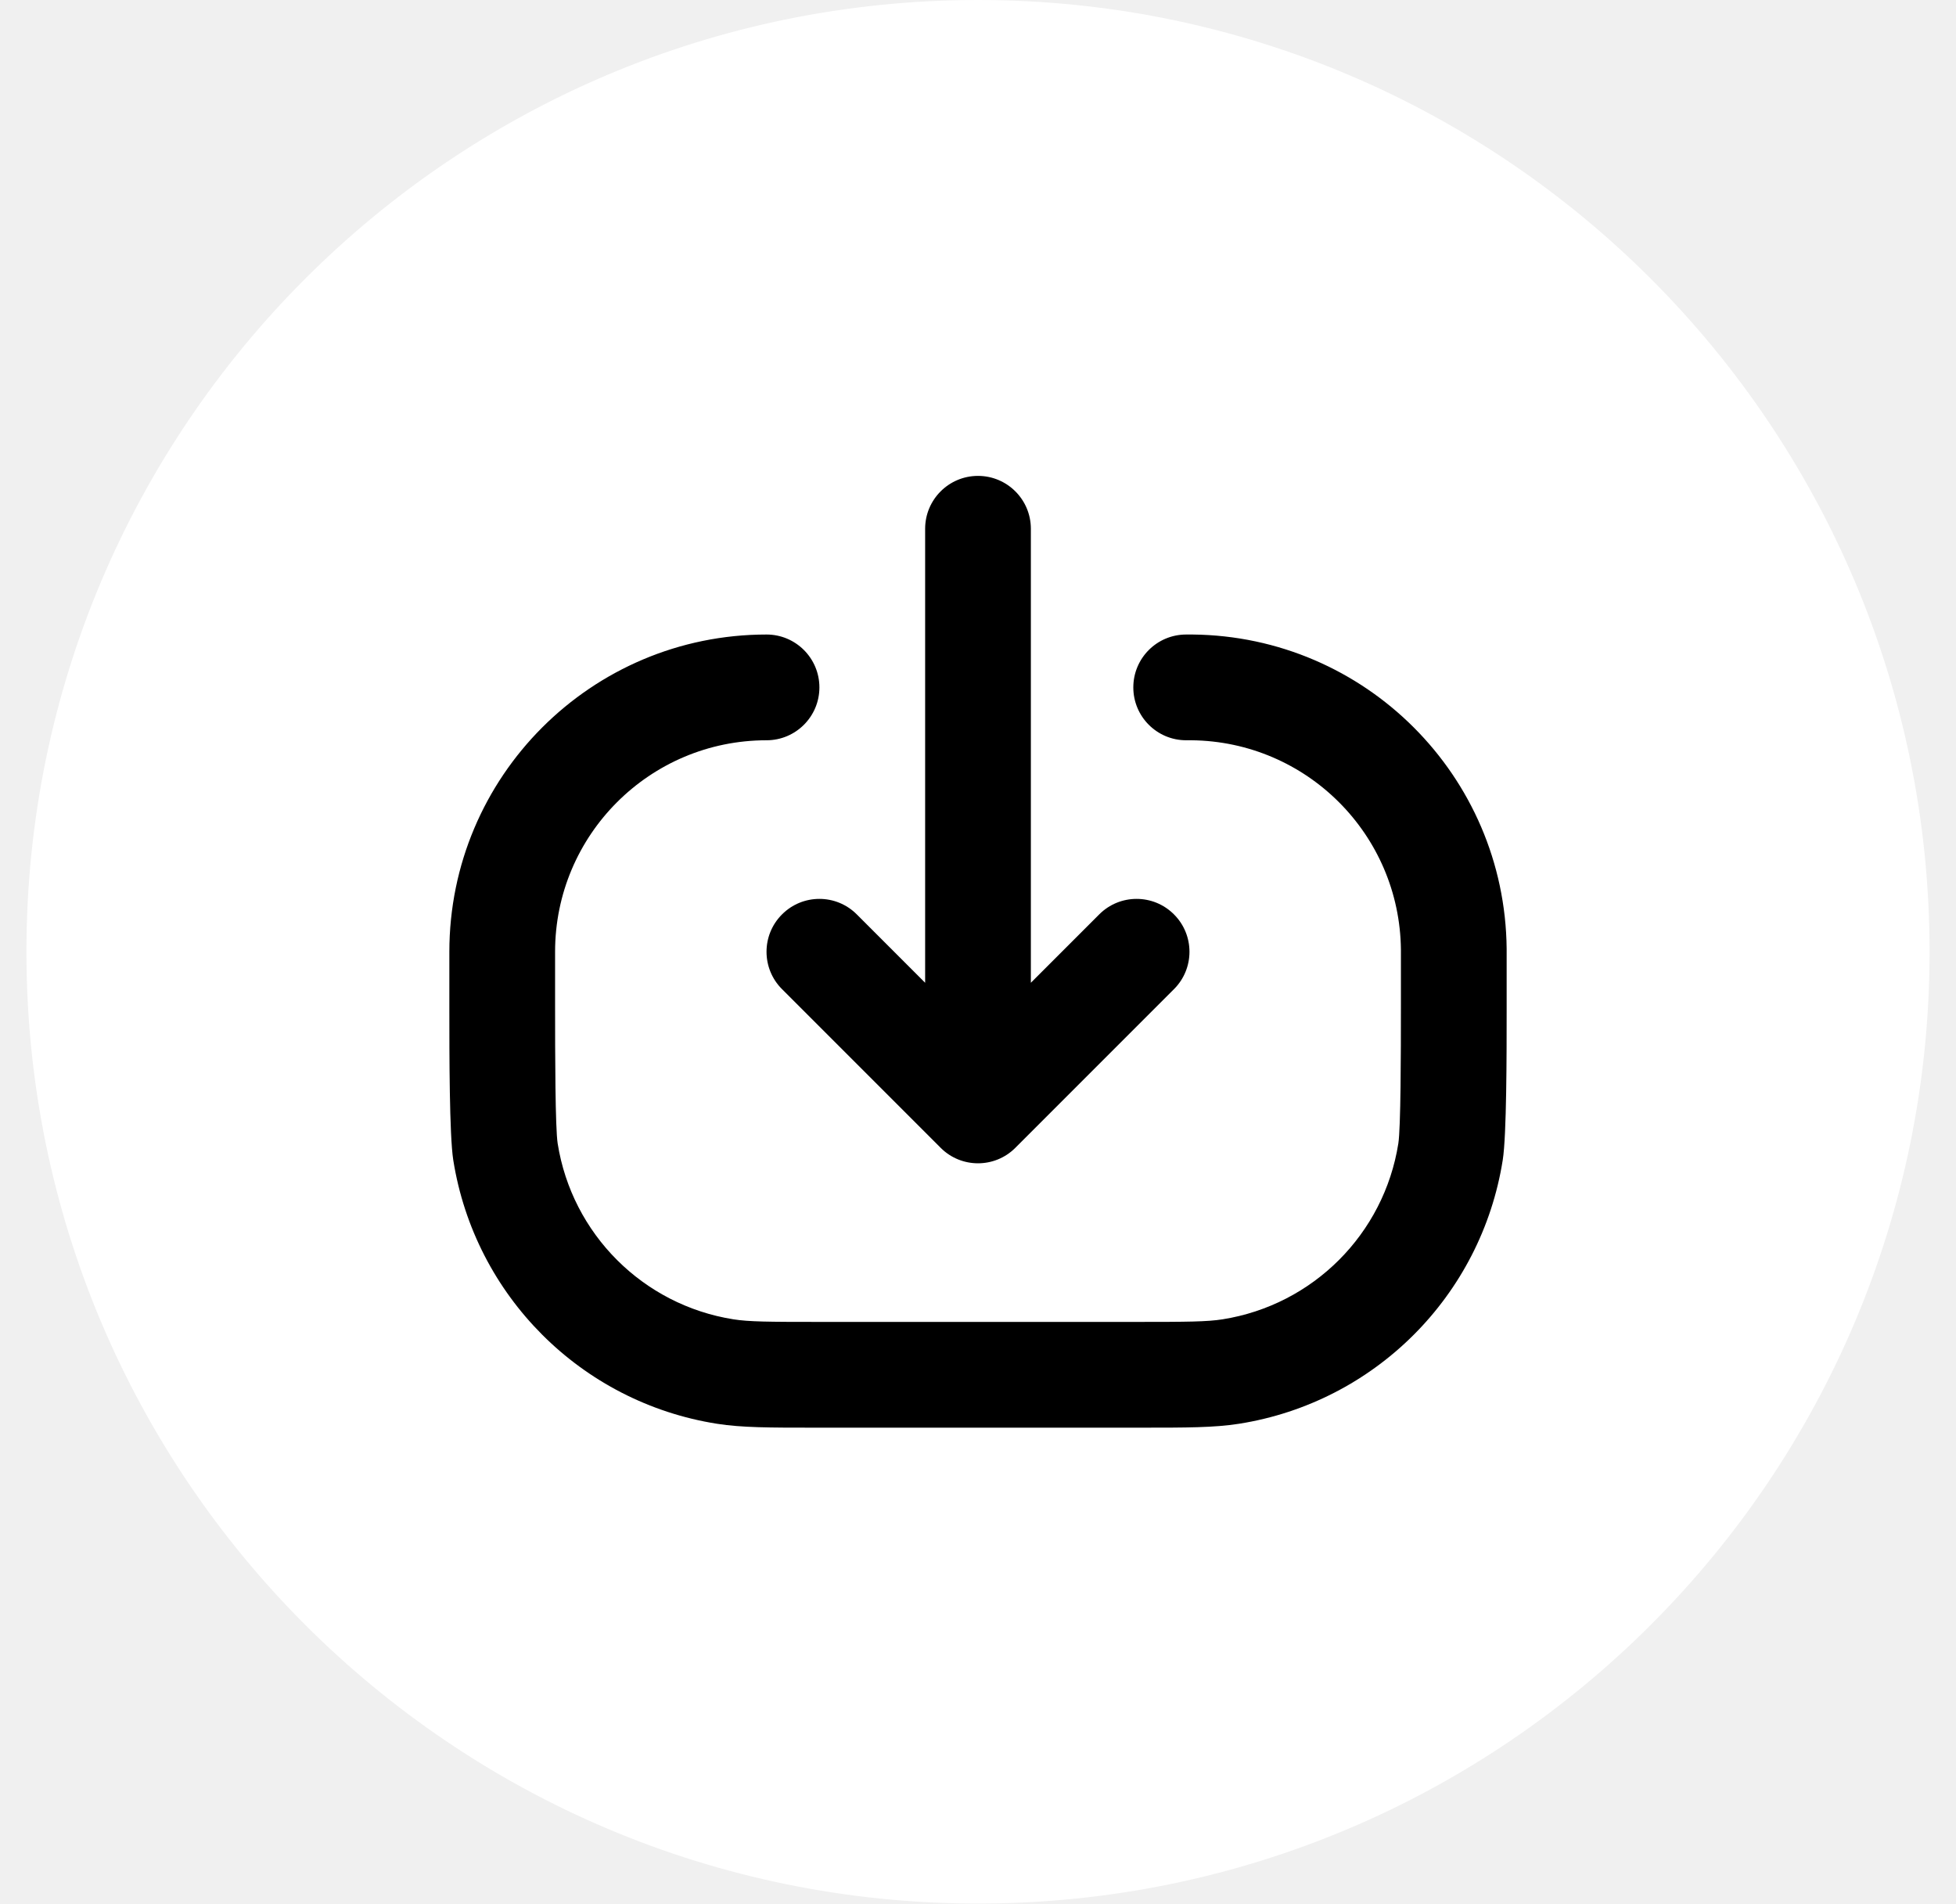
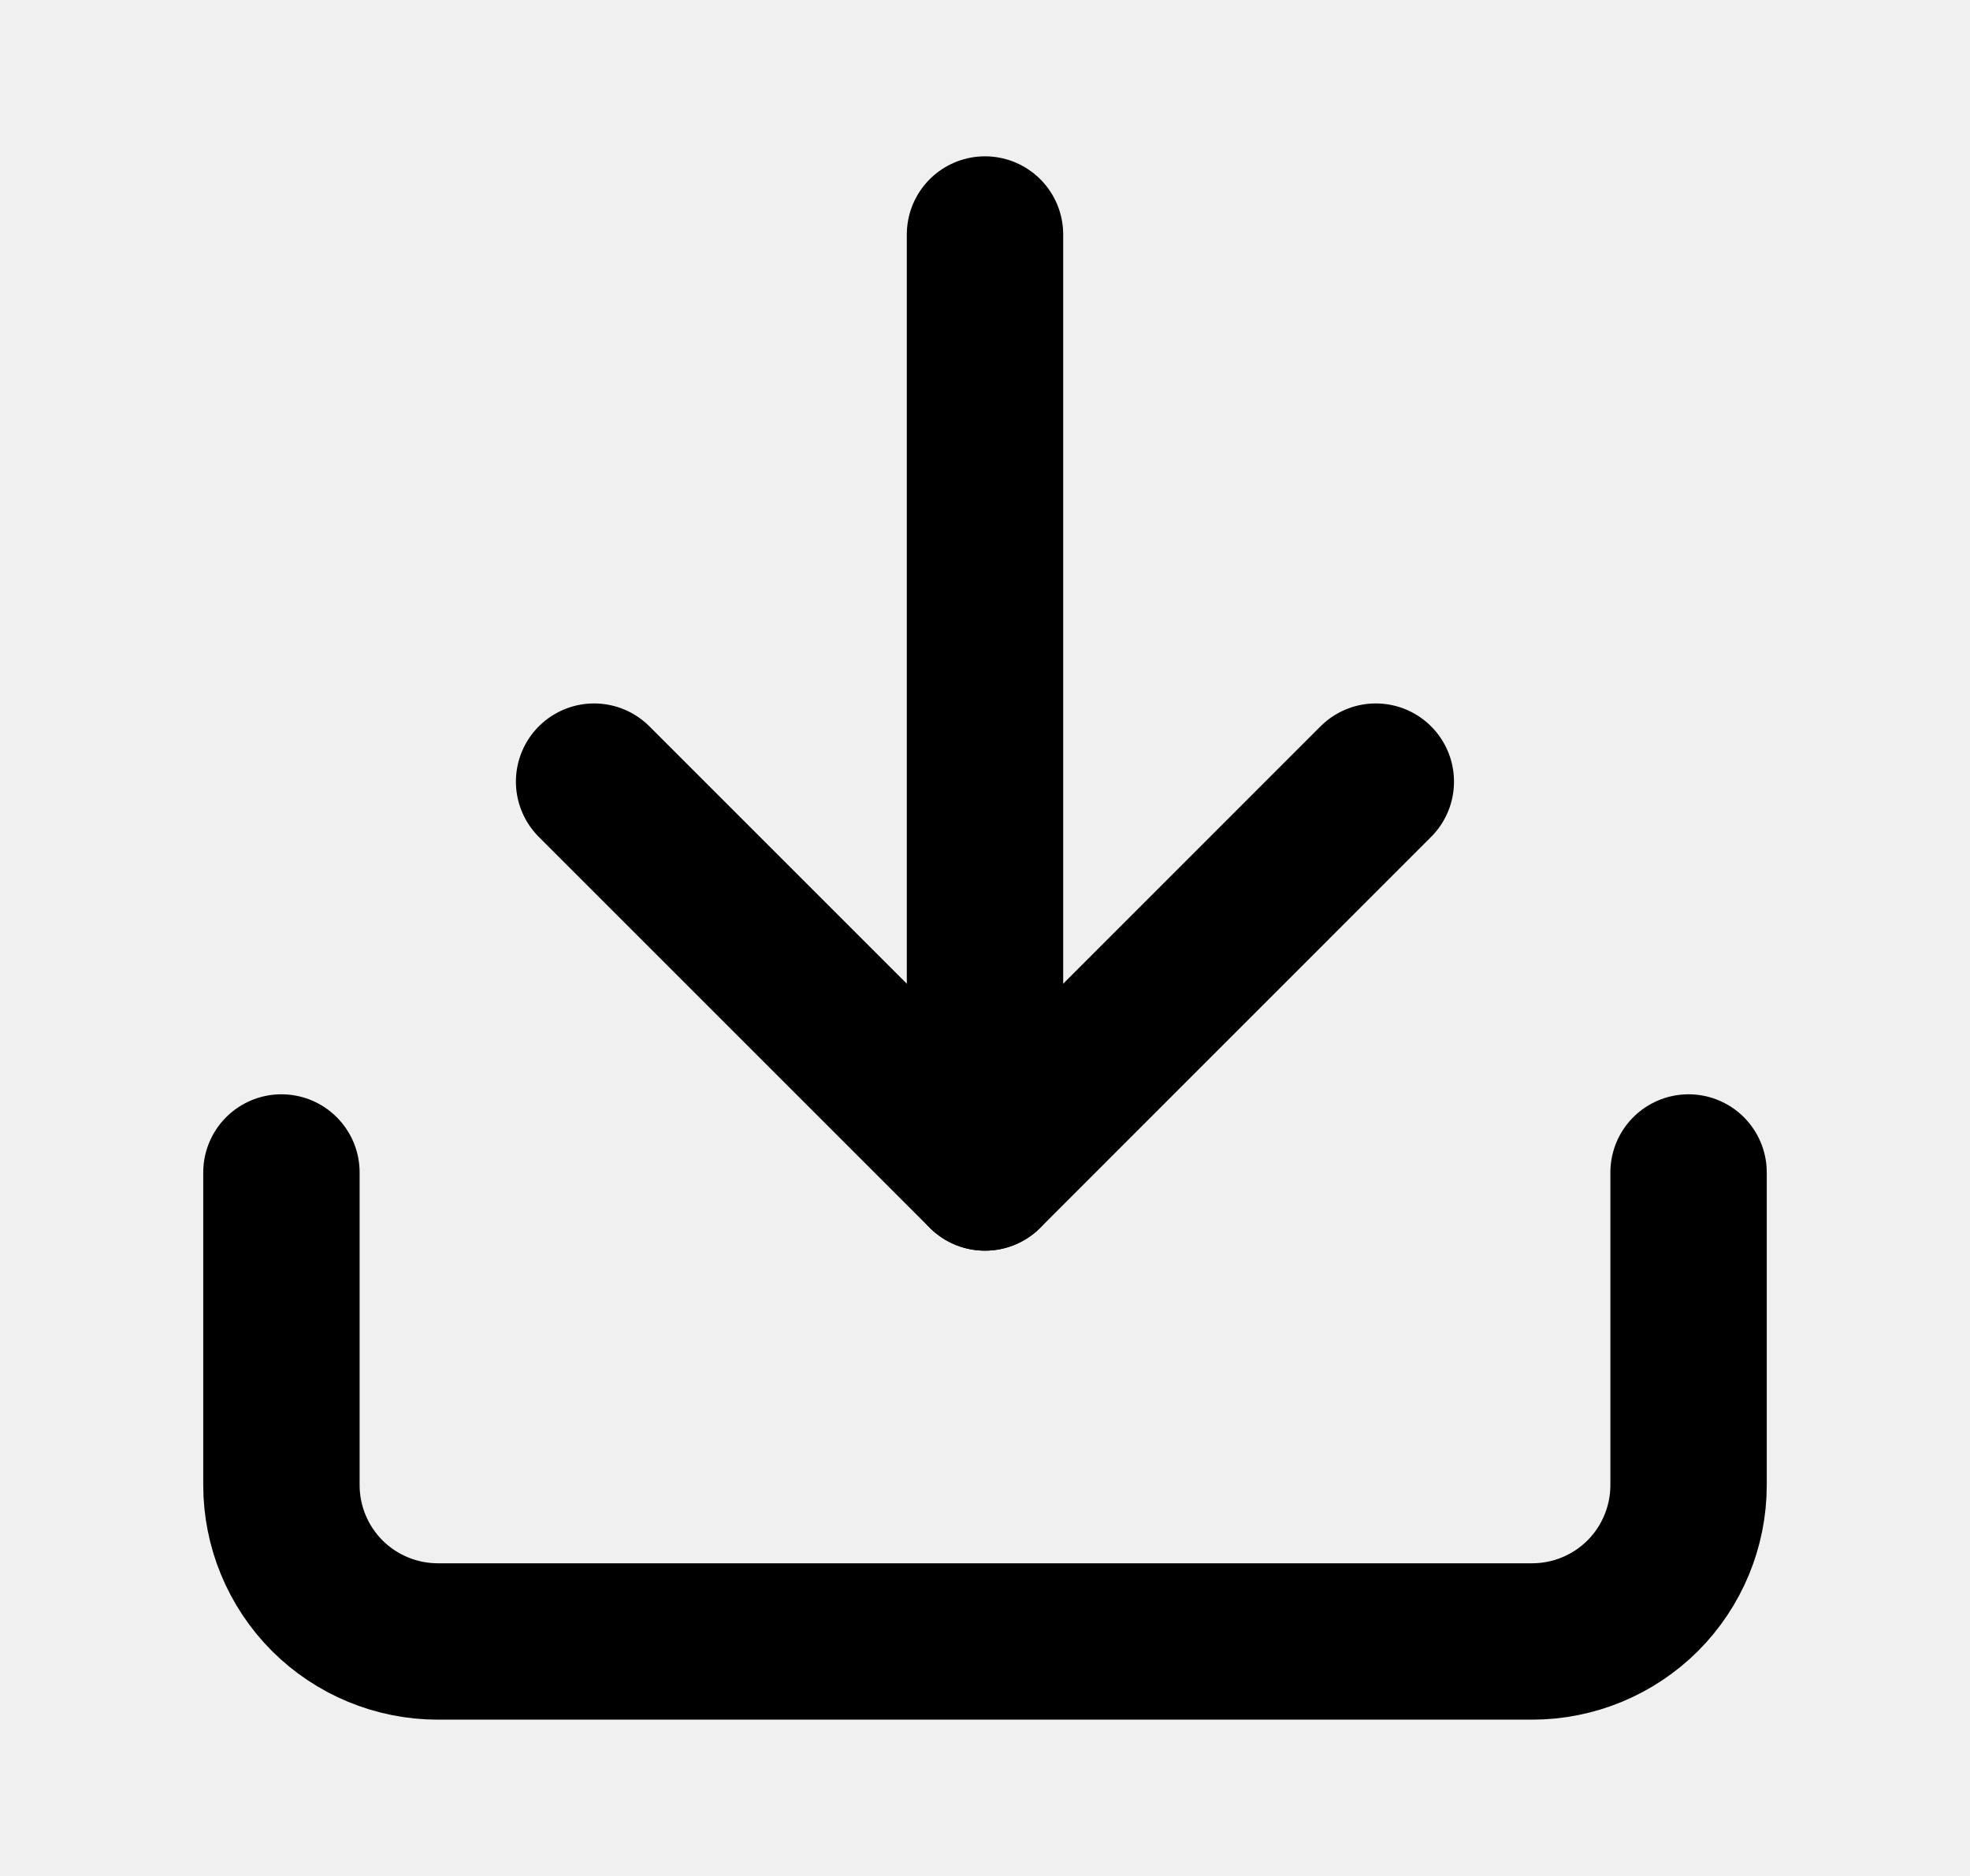
- <svg xmlns="http://www.w3.org/2000/svg" width="37" height="36" viewBox="0 0 37 36" fill="none">
-   <circle cx="18.5" cy="18" r="18" fill="white" />
-   <path d="M10.5 18C10.5 15.791 12.291 14 14.5 14C15.052 14 15.5 13.552 15.5 13C15.5 12.448 15.052 12 14.5 12C11.186 12 8.5 14.686 8.5 18L8.5 19.1C8.5 19.933 8.5 21.471 8.574 21.939C8.981 24.506 10.994 26.52 13.561 26.926C14.029 27 14.567 27 15.4 27H21.6C22.433 27 22.971 27 23.439 26.926C26.006 26.52 28.02 24.506 28.426 21.939C28.5 21.471 28.5 19.933 28.5 19.1L28.5 18.062C28.5 18.007 28.5 17.972 28.5 17.941C28.468 14.674 25.827 12.032 22.559 12C22.529 12 22.496 12 22.444 12H22.438C21.885 12 21.438 12.448 21.438 13C21.438 13.552 21.885 14 22.438 14C22.498 14 22.521 14 22.539 14C24.718 14.022 26.478 15.782 26.5 17.961C26.5 17.979 26.5 18.002 26.5 18.062V19C26.5 19.967 26.497 21.334 26.451 21.626C26.18 23.337 24.837 24.68 23.126 24.951C22.834 24.997 22.467 25 21.5 25H15.5C14.533 25 14.166 24.997 13.874 24.951C12.163 24.68 10.82 23.337 10.549 21.626C10.503 21.334 10.5 19.967 10.5 19V18Z" fill="black" />
-   <path d="M17.793 21.707C18.183 22.098 18.817 22.098 19.207 21.707L22.207 18.707C22.598 18.317 22.598 17.683 22.207 17.293C21.817 16.902 21.183 16.902 20.793 17.293L19.5 18.586L19.5 10C19.5 9.448 19.052 9 18.5 9C17.948 9 17.5 9.448 17.5 10L17.5 18.586L16.207 17.293C15.817 16.902 15.183 16.902 14.793 17.293C14.402 17.683 14.402 18.317 14.793 18.707L17.793 21.707Z" fill="black" />
+ <svg xmlns="http://www.w3.org/2000/svg" width="21" height="20" viewBox="0 0 21 20" fill="none">
+   <path d="M18 12.5V15.833C18 16.275 17.824 16.699 17.512 17.012C17.199 17.324 16.775 17.5 16.333 17.5H4.667C4.225 17.5 3.801 17.324 3.488 17.012C3.176 16.699 3 16.275 3 15.833V12.5" stroke="black" stroke-width="1.667" stroke-linecap="round" stroke-linejoin="round" />
+   <path d="M6.333 8.333L10.5 12.5L14.666 8.333" stroke="black" stroke-width="1.667" stroke-linecap="round" stroke-linejoin="round" />
+   <path d="M10.5 12.5V2.5" stroke="black" stroke-width="1.667" stroke-linecap="round" stroke-linejoin="round" />
</svg>
